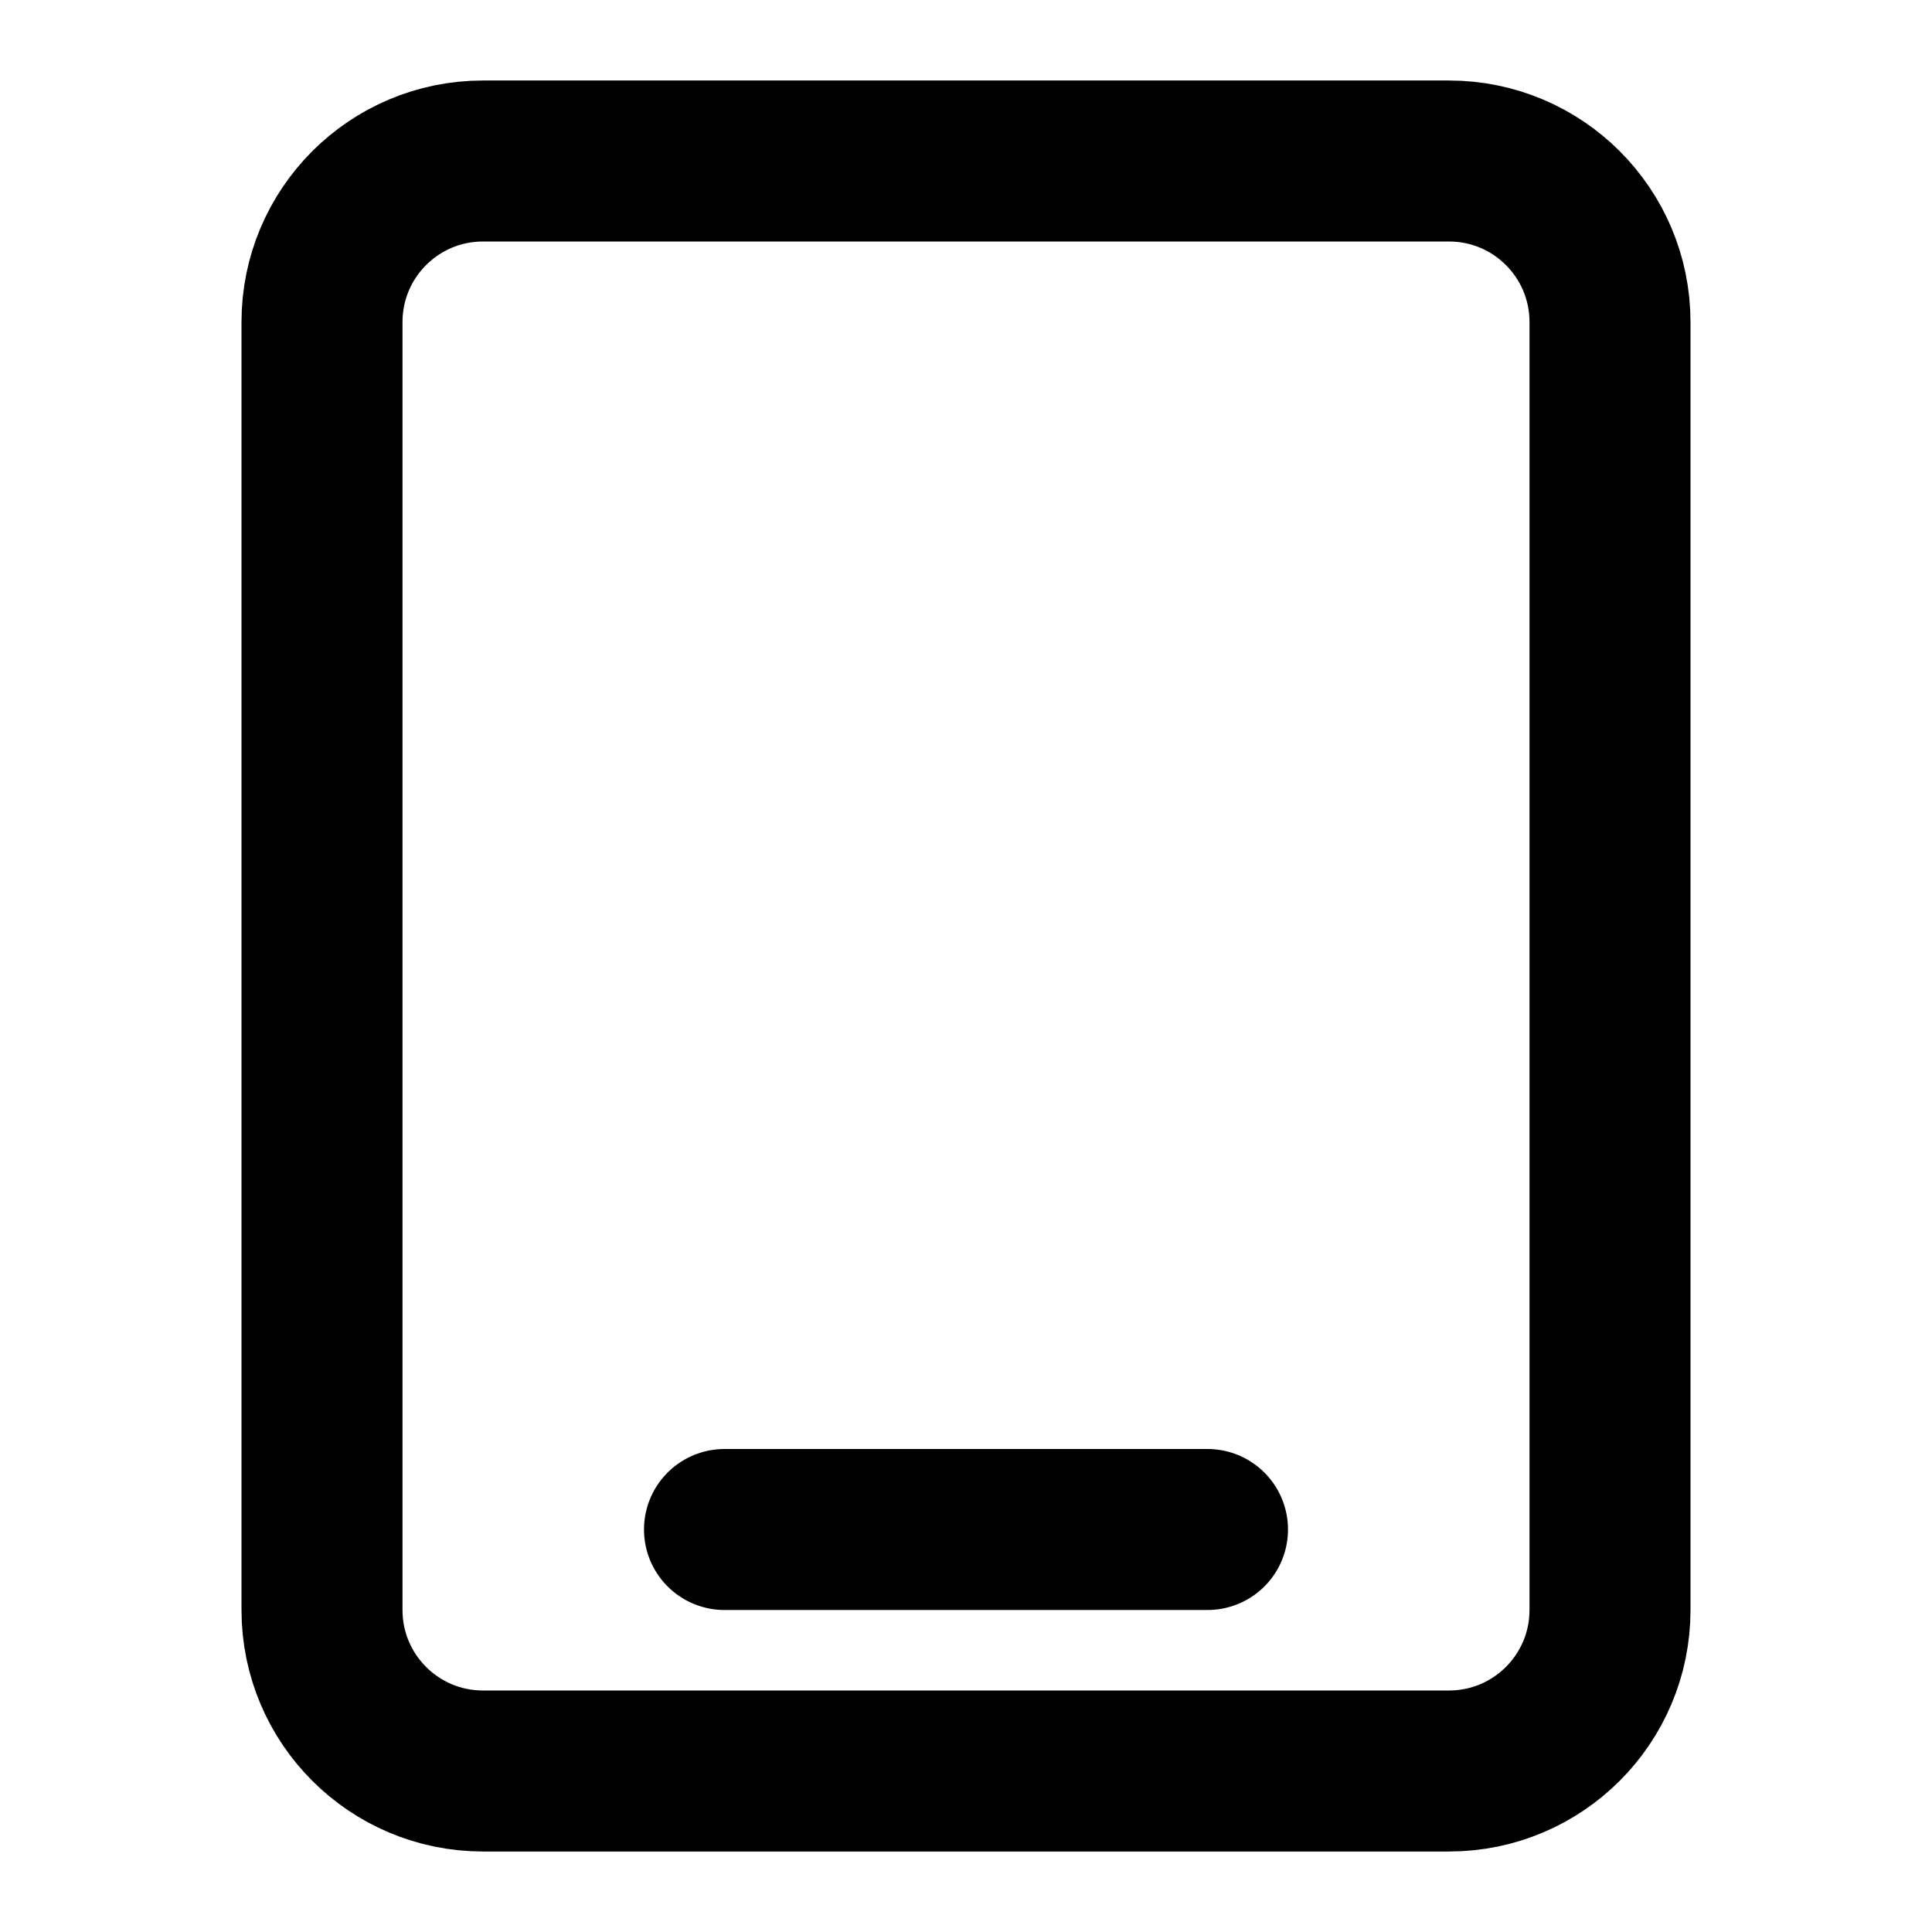
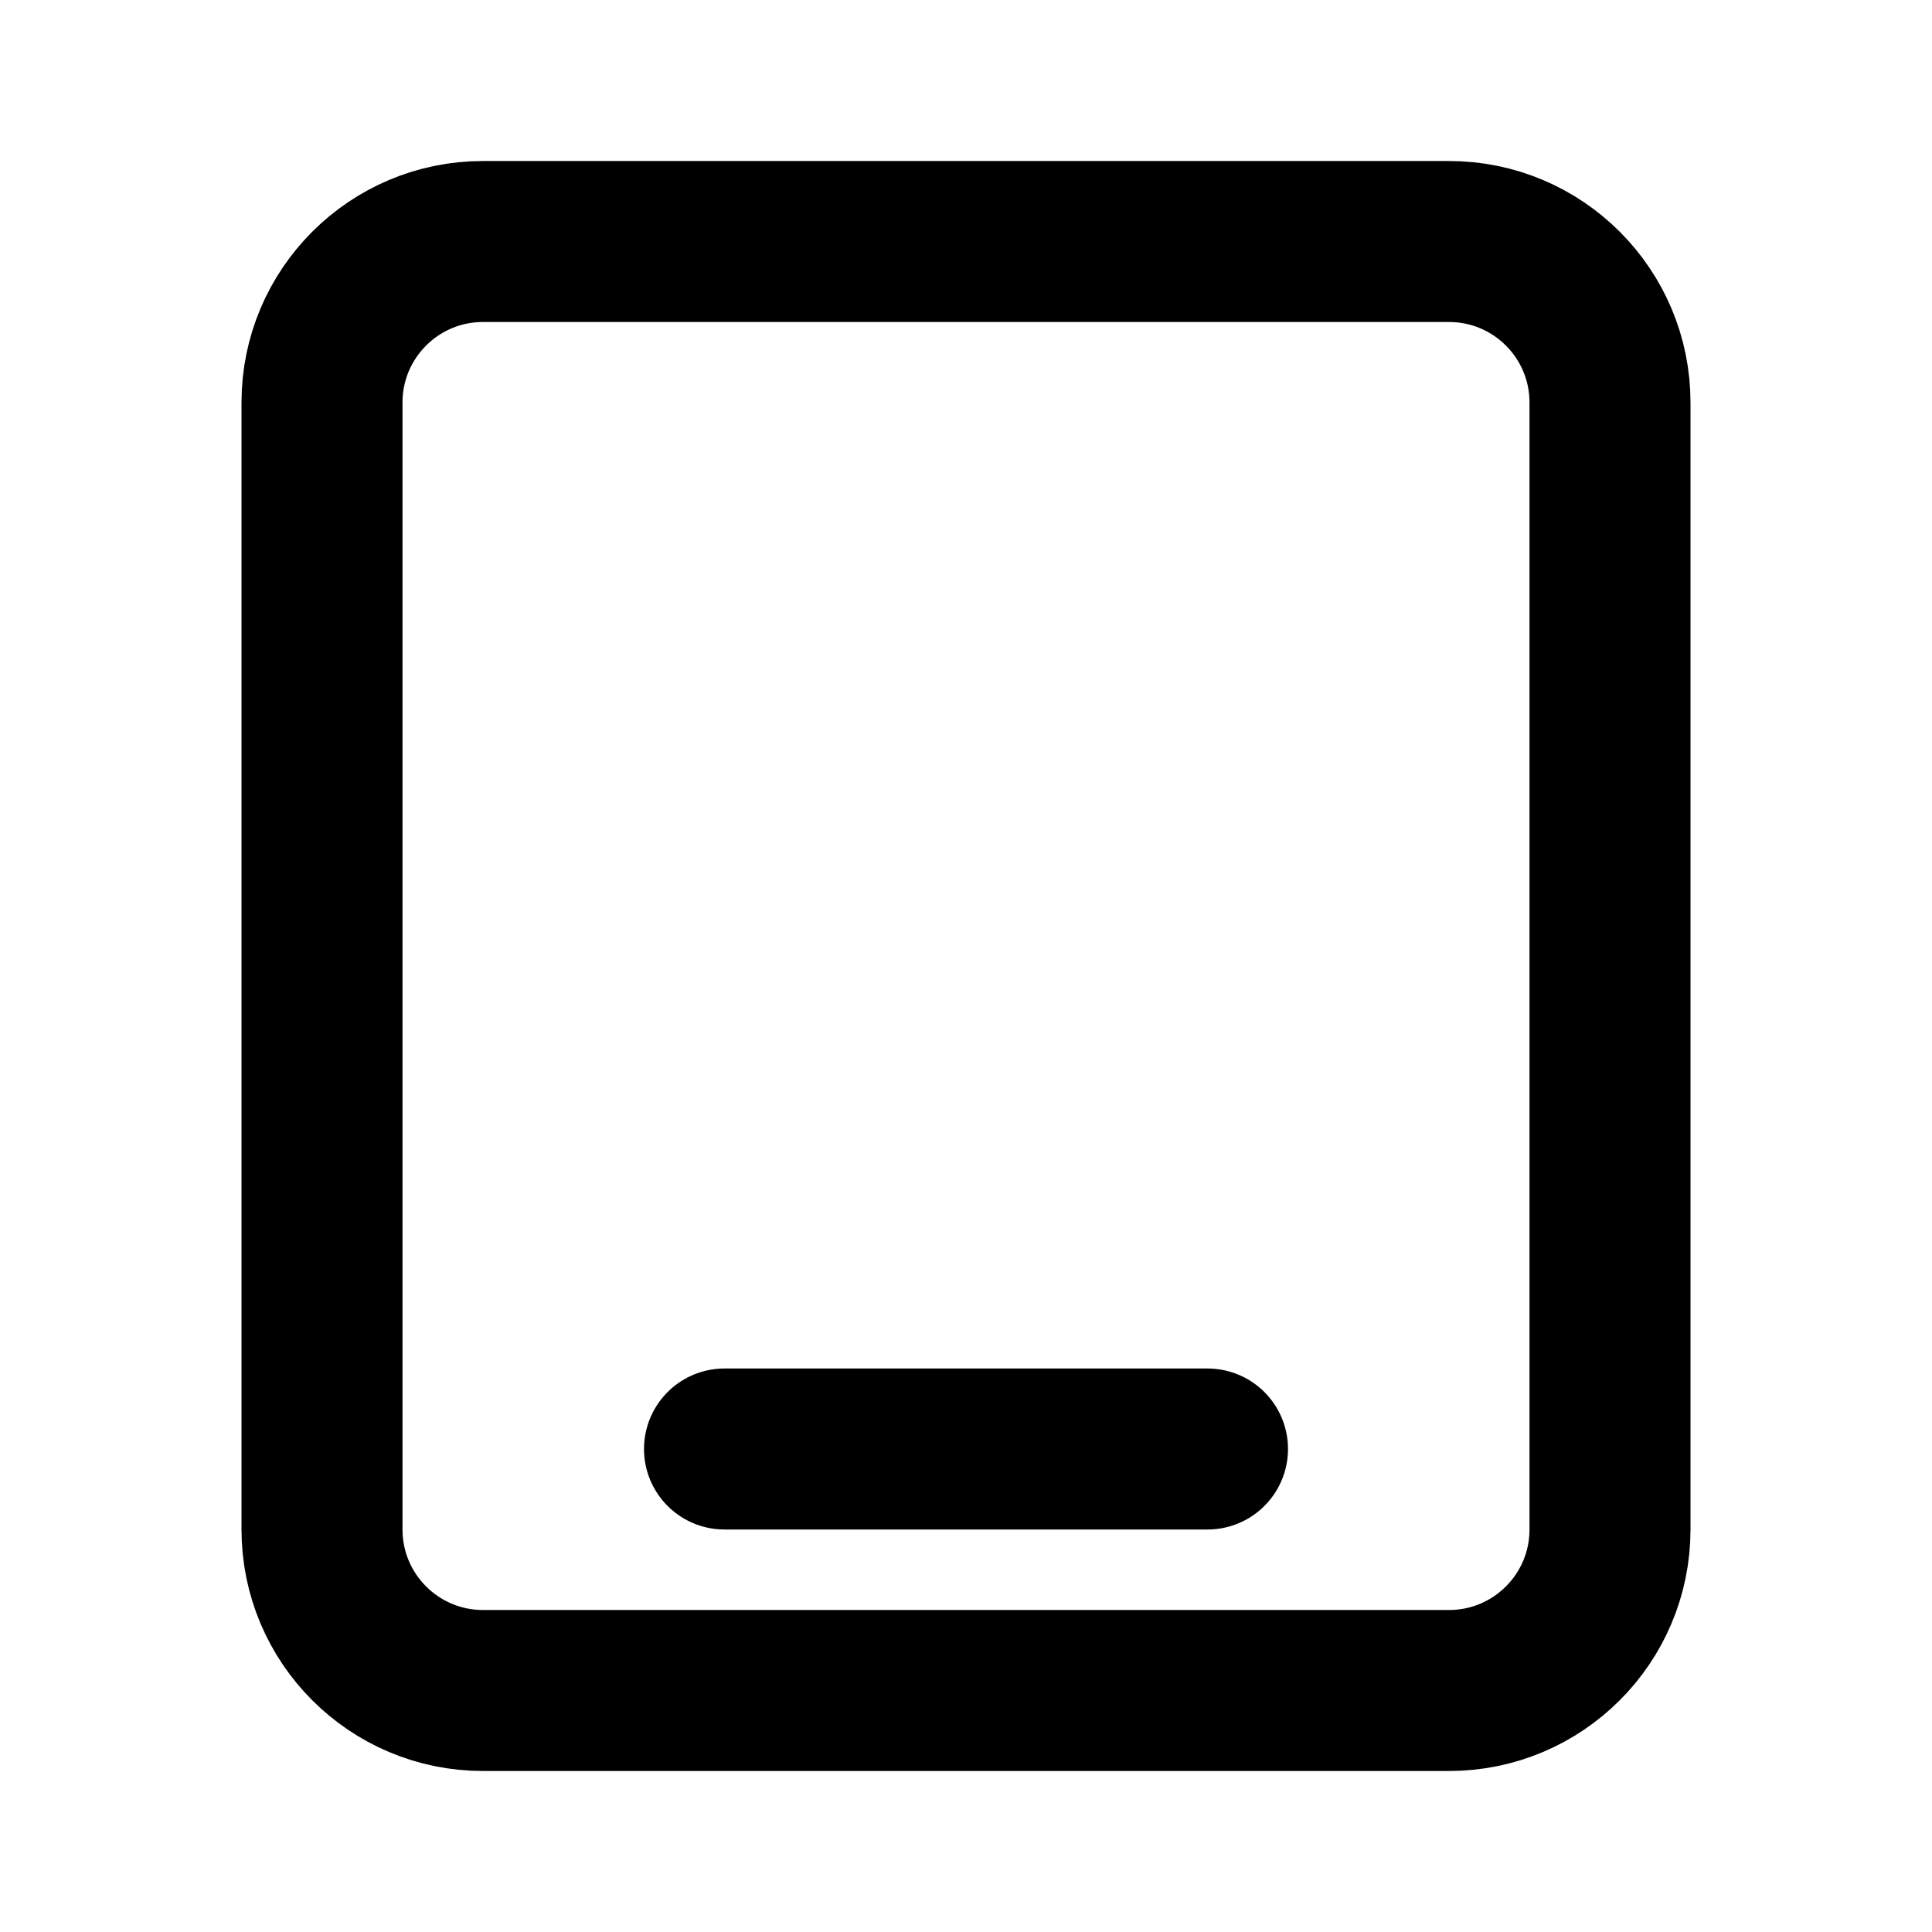
<svg xmlns="http://www.w3.org/2000/svg" width="24" height="24" viewBox="0 0 24 24" stroke-width="2" stroke="currentColor" fill="none" stroke-linecap="round" stroke-linejoin="round">
-   <path d="M20 4v16a2 2 0 0 1 -2 2h-12a2 2 0 0 1 -2 -2v-16a2 2 0 0 1 2 -2h12a2 2 0 0 1 2 2z" />
-   <path d="M9 19h6" />
+   <path d="M20 5v14a2 2 0 0 1 -2 2h-12a2 2 0 0 1 -2 -2v-14a2 2 0 0 1 2 -2h12a2 2 0 0 1 2 2z" />
+   <path d="M9 18h6" />
</svg>
